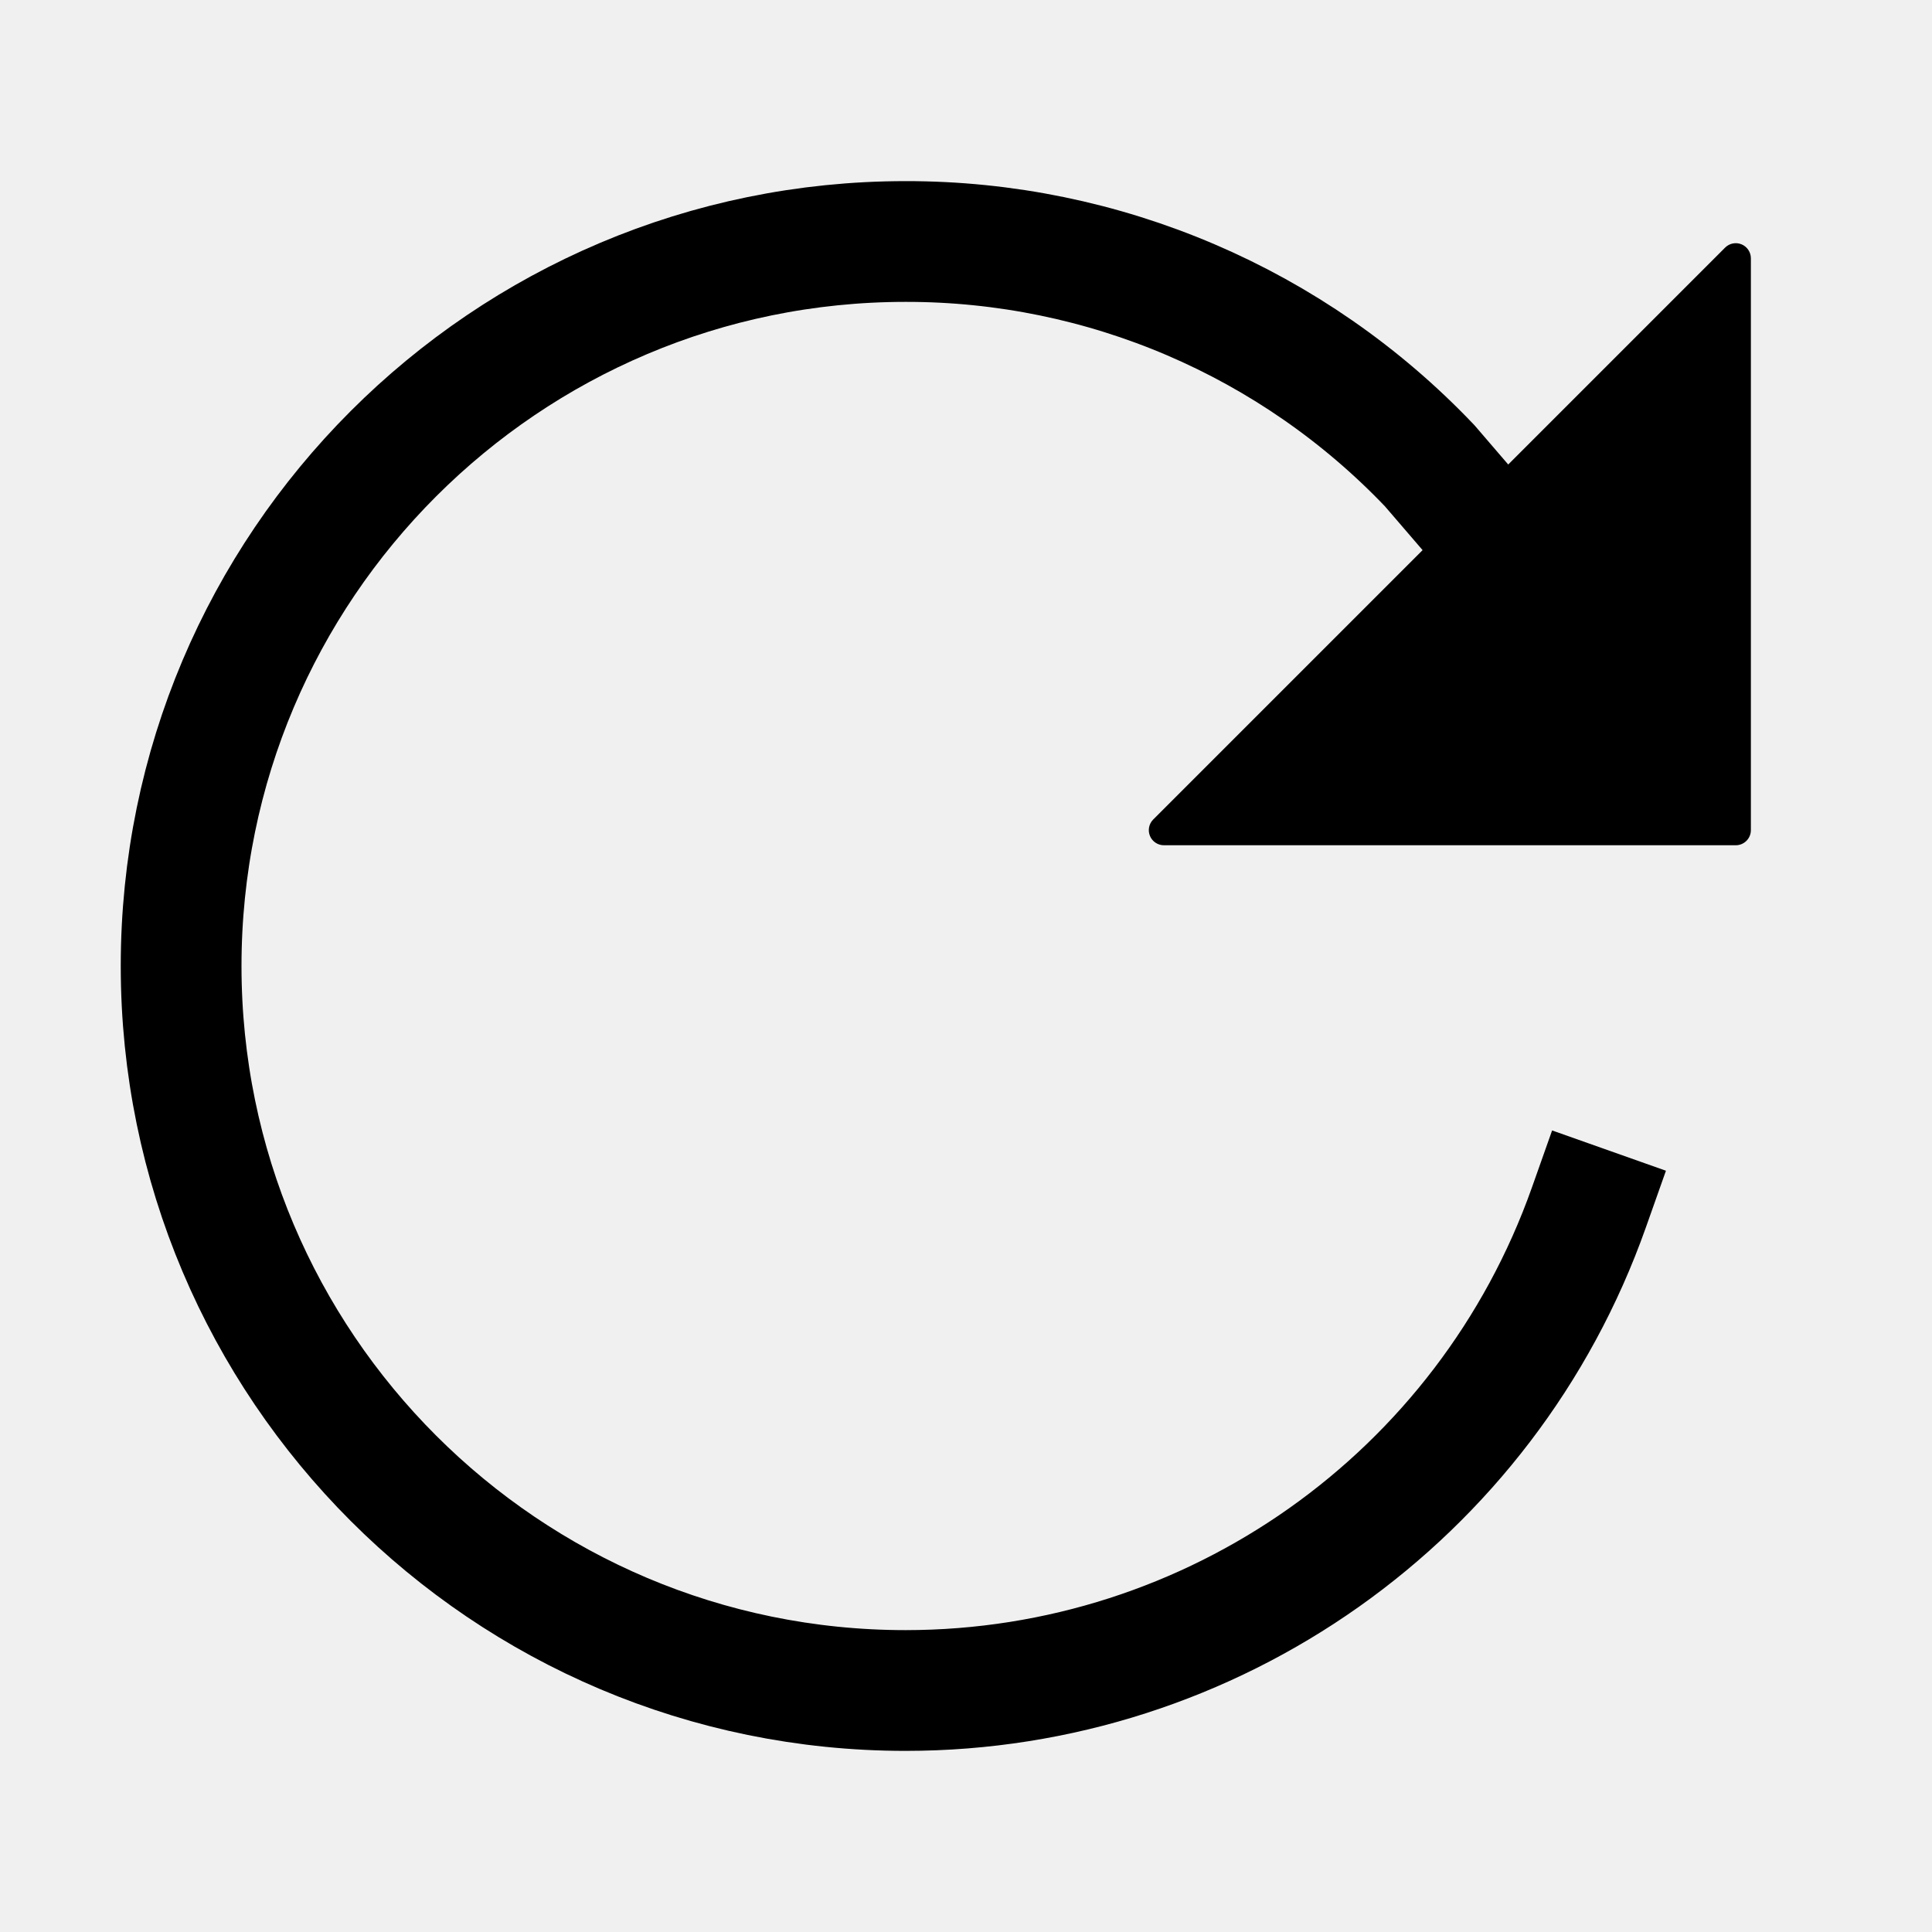
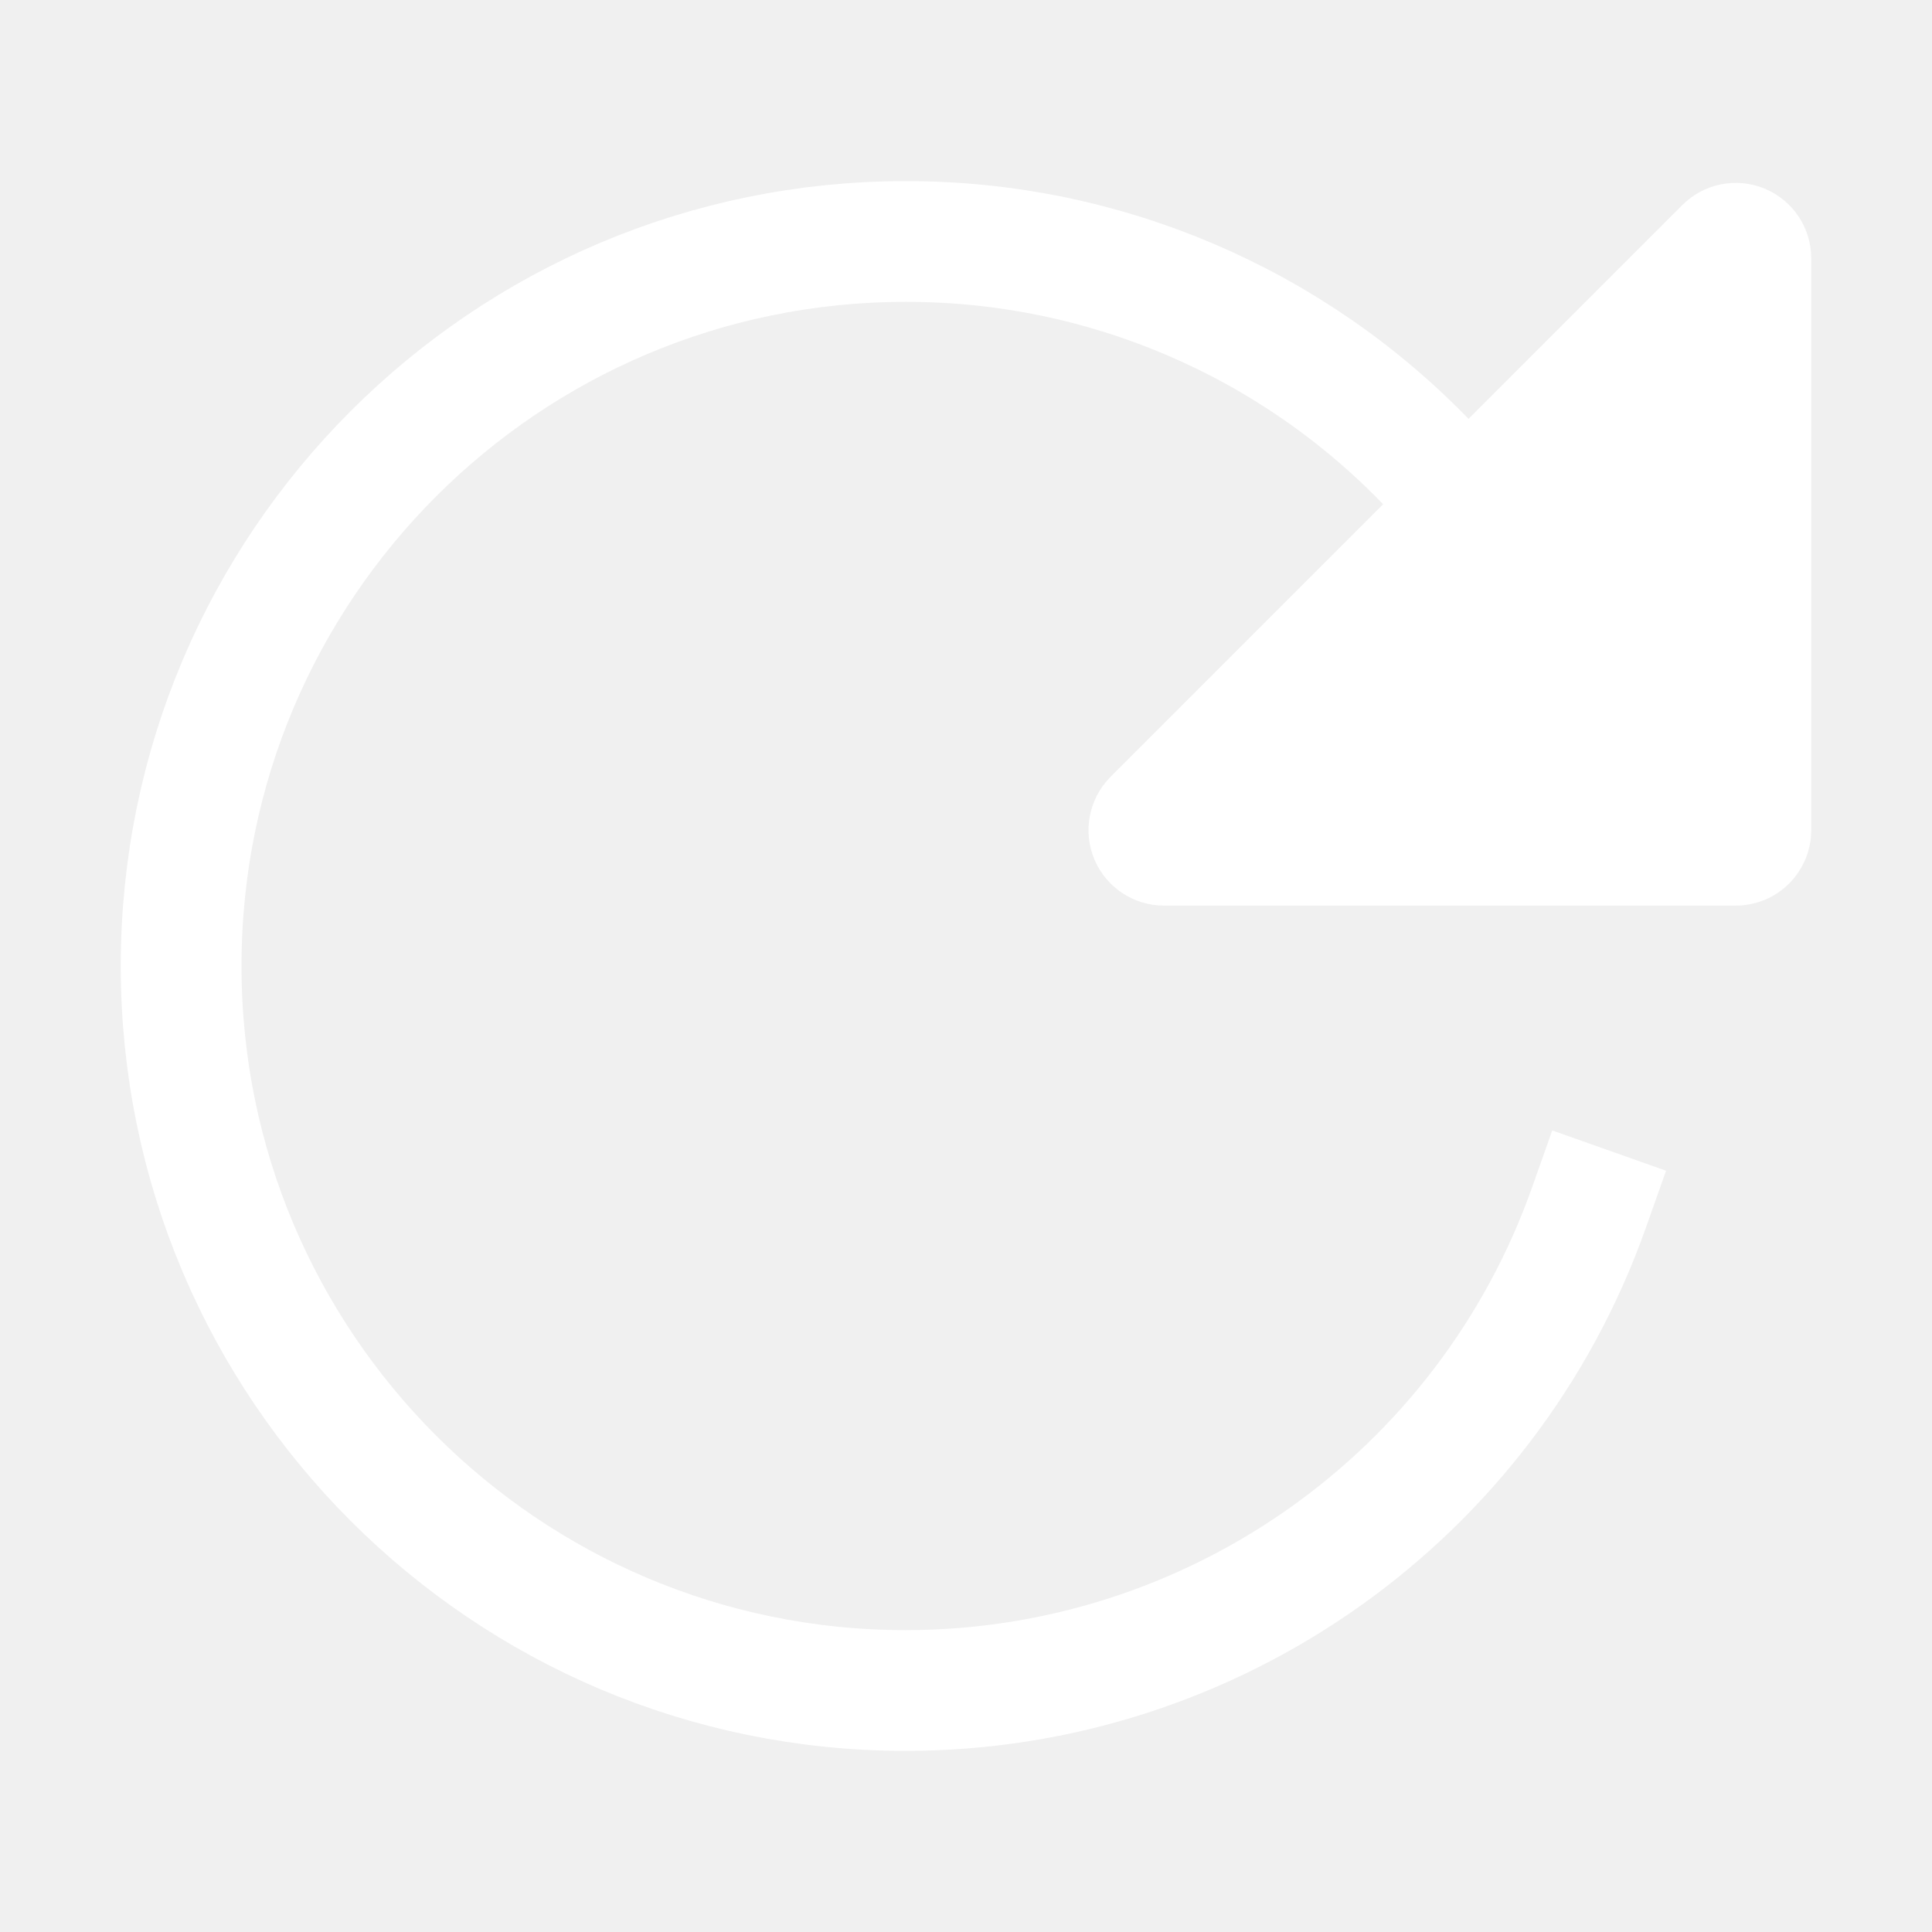
- <svg xmlns="http://www.w3.org/2000/svg" width="512px" height="512px" viewBox="0 0 512 512">
-   <path d="M400,148l-21.12-24.57A191.43,191.43,0,0,0,240,64C134,64,48,150,48,256s86,192,192,192A192.09,192.09,0,0,0,421.07,320" style="fill:none;stroke:#000;stroke-linecap:square;stroke-miterlimit:10;stroke-width:32px" />
-   <path d="M464,68.45V220a4,4,0,0,1-4,4H308.45a4,4,0,0,1-2.83-6.83L457.17,65.62A4,4,0,0,1,464,68.45Z" />
+ <svg xmlns="http://www.w3.org/2000/svg" width="25px" height="25px" viewBox="0 0 512 512">
+   <path d="M 400 148 l -21.1 -24.6 A 191.4 191.4 0 0 0 240 64 C 134 64 48 150 48 256 s 86 192 192 192 A 192.1 192.1 0 0 0 421.1 320" style="fill: none; stroke: #ffffff; stroke-width: 32px; stroke-linecap: square; stroke-miterlimit: 10" />
+   <path d="M 464 68.5 V 220 a 4 4 0 0 1 -4 4 H 308.4 a 4 4 0 0 1 -2.8 -6.8 L 457.2 65.6 A 4 4 0 0 1 464 68.5 Z" style="fill: #ffffff; stroke: #ffffff; stroke-width: 32px; stroke-linecap: square; stroke-miterlimit: 10" />
</svg>
